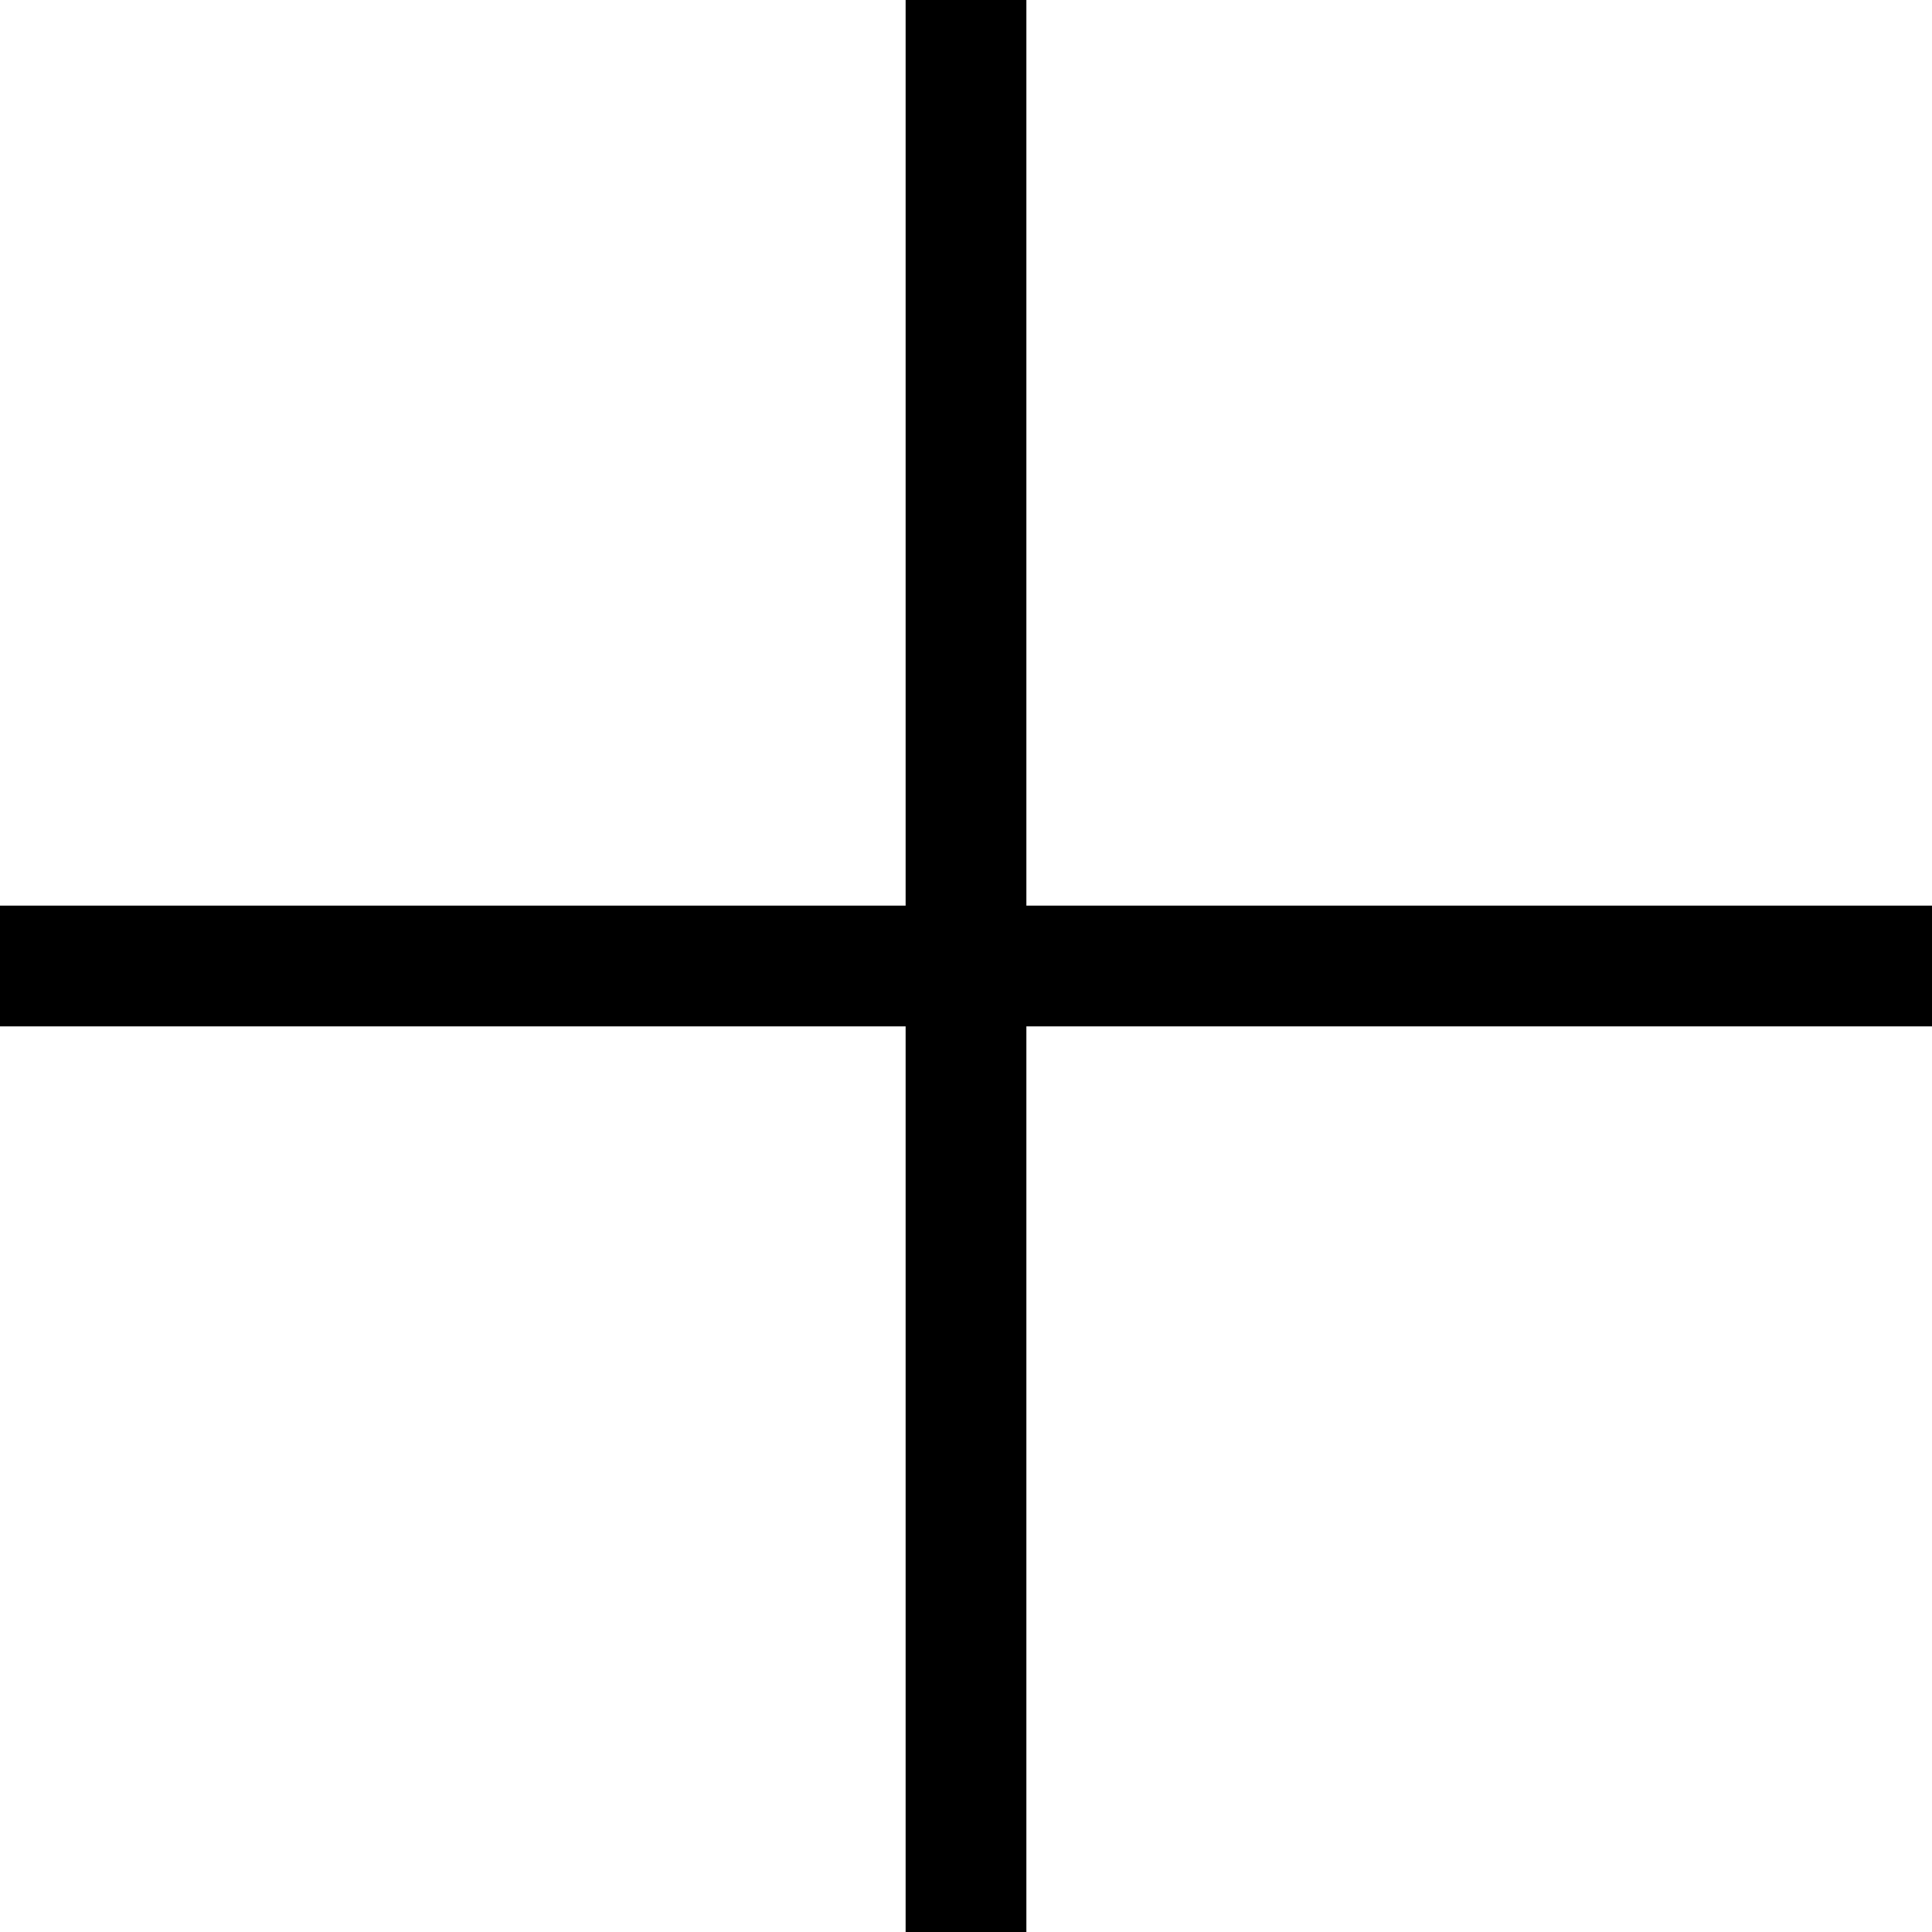
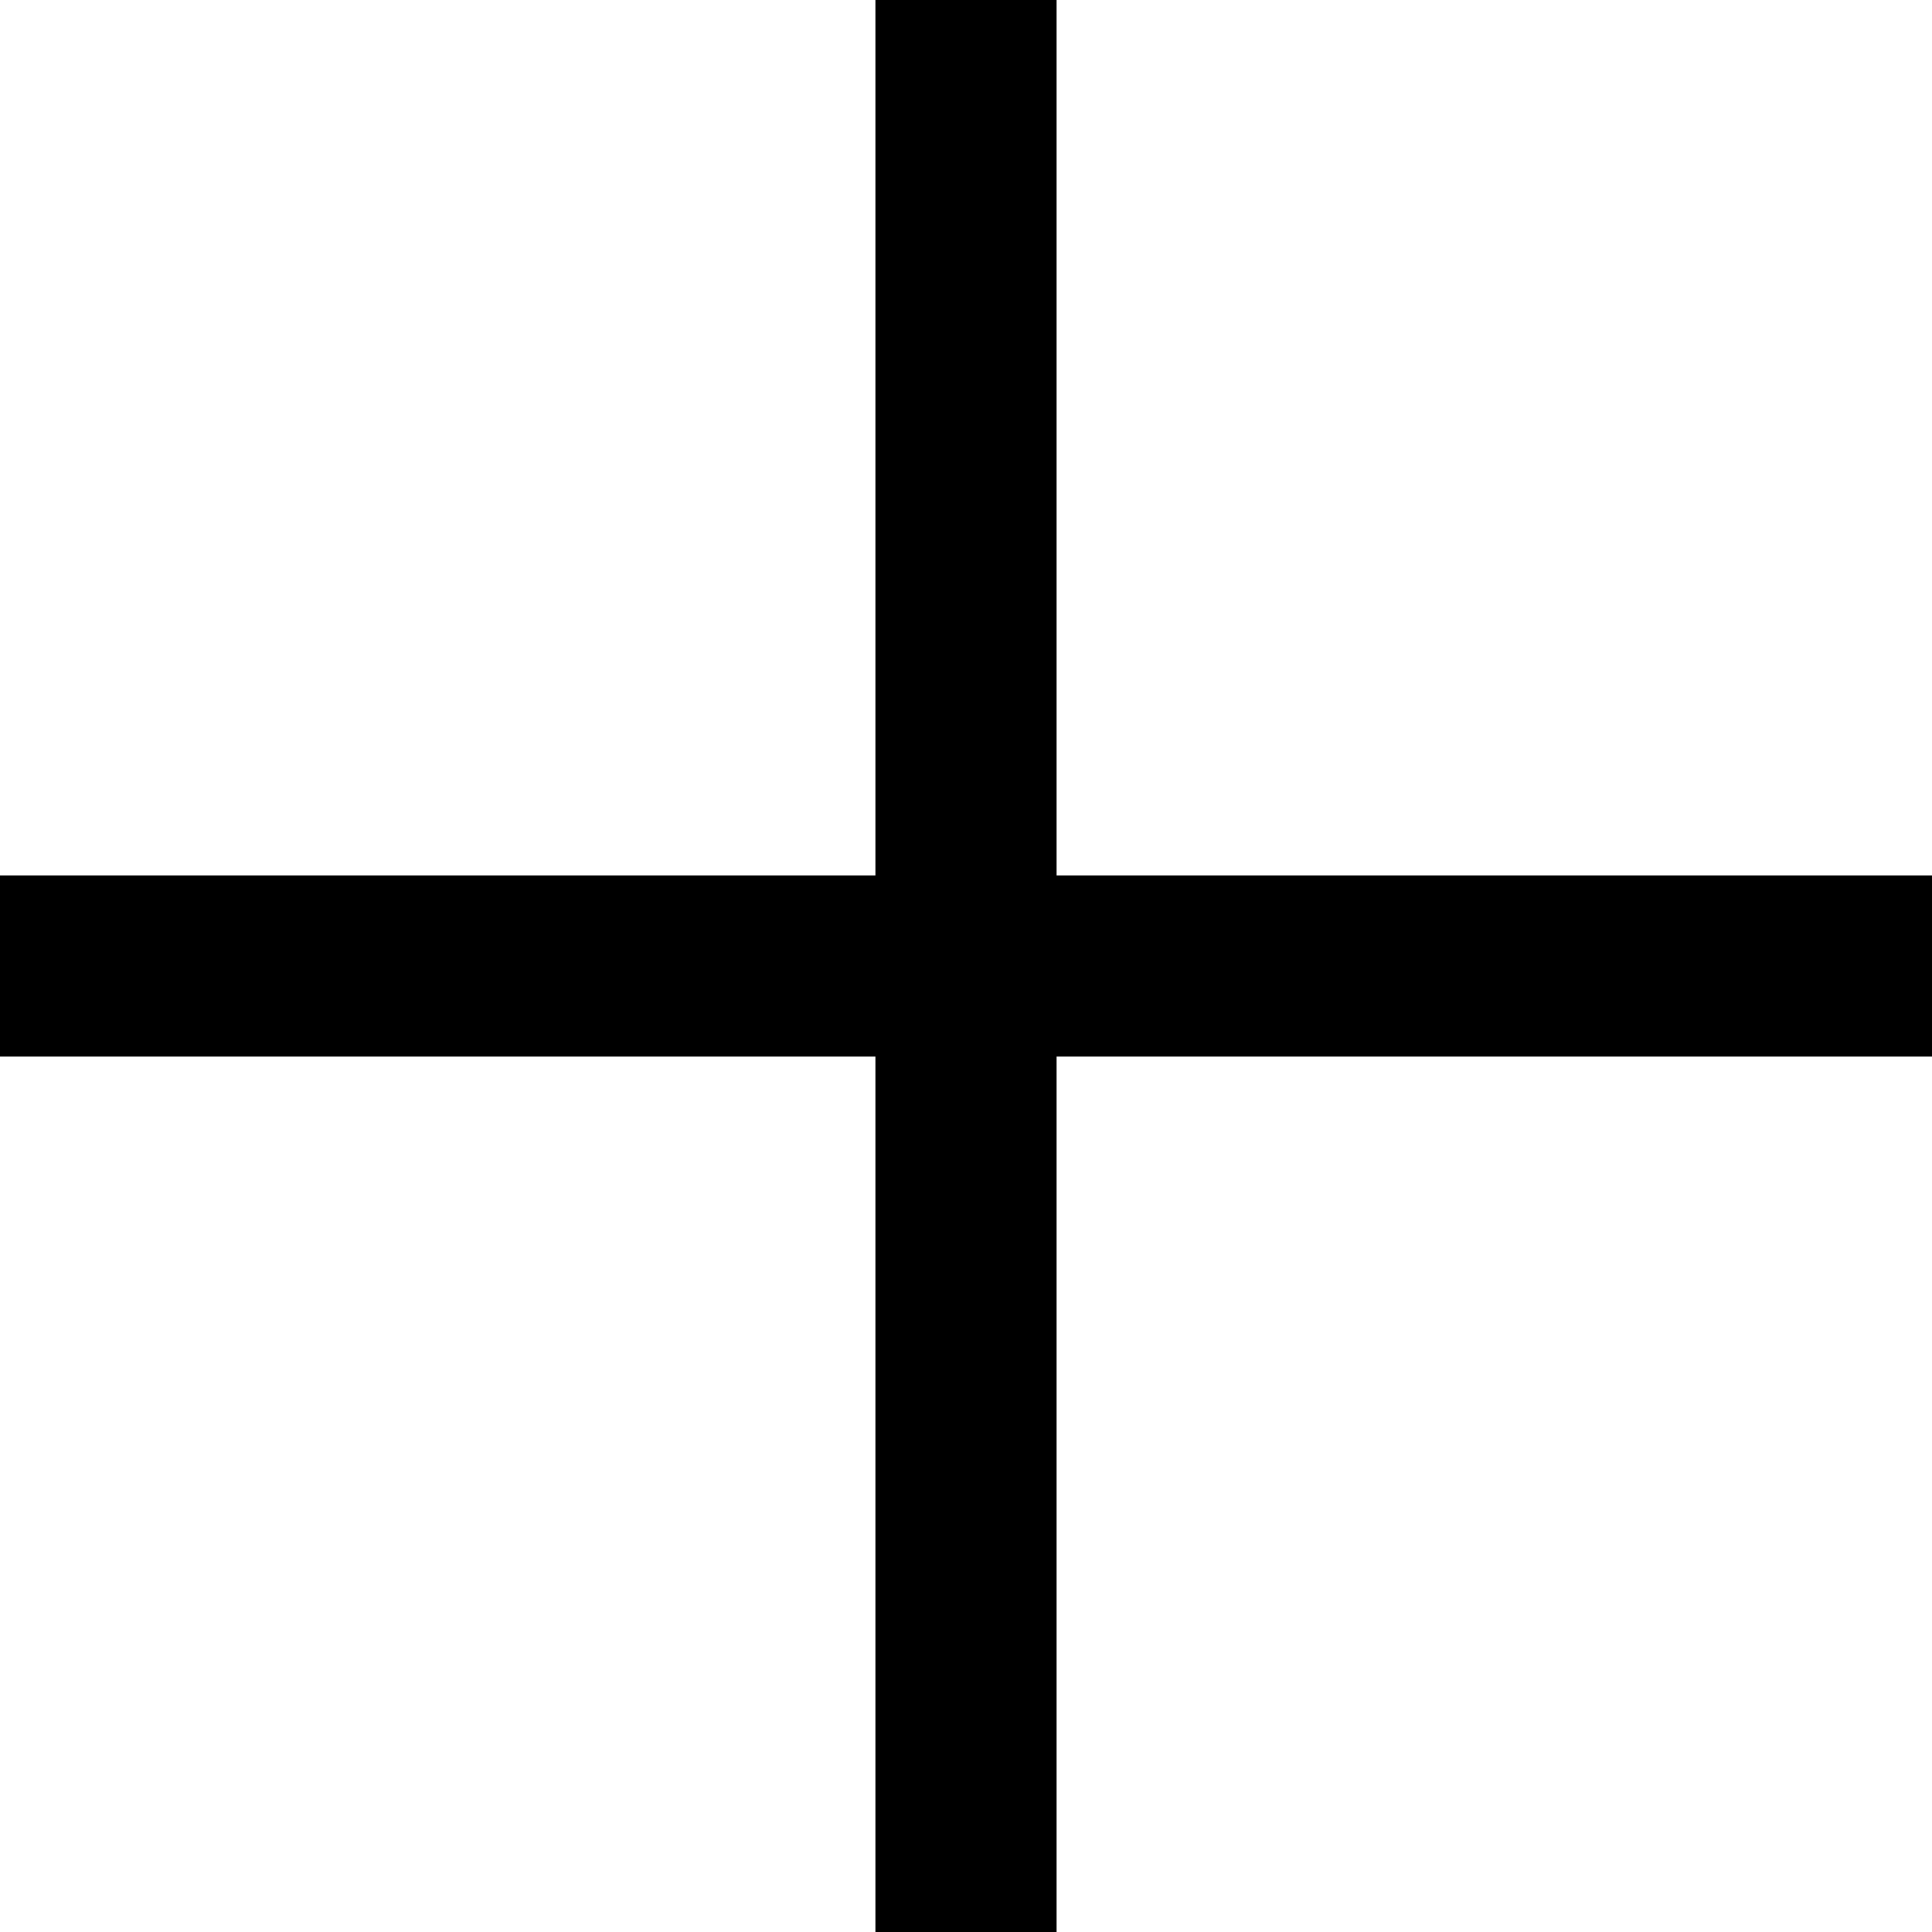
<svg xmlns="http://www.w3.org/2000/svg" width="32" height="32" viewBox="0 0 32 32" fill="none">
-   <line x1="16" x2="16" y2="32" stroke="black" stroke-width="2" />
-   <line y1="16" x2="32" y2="16" stroke="black" stroke-width="2" />
+   <line x1="16" x2="16" y2="32" stroke="black" stroke-width="3" />
+   <line y1="16" x2="32" y2="16" stroke="black" stroke-width="3" />
</svg>
